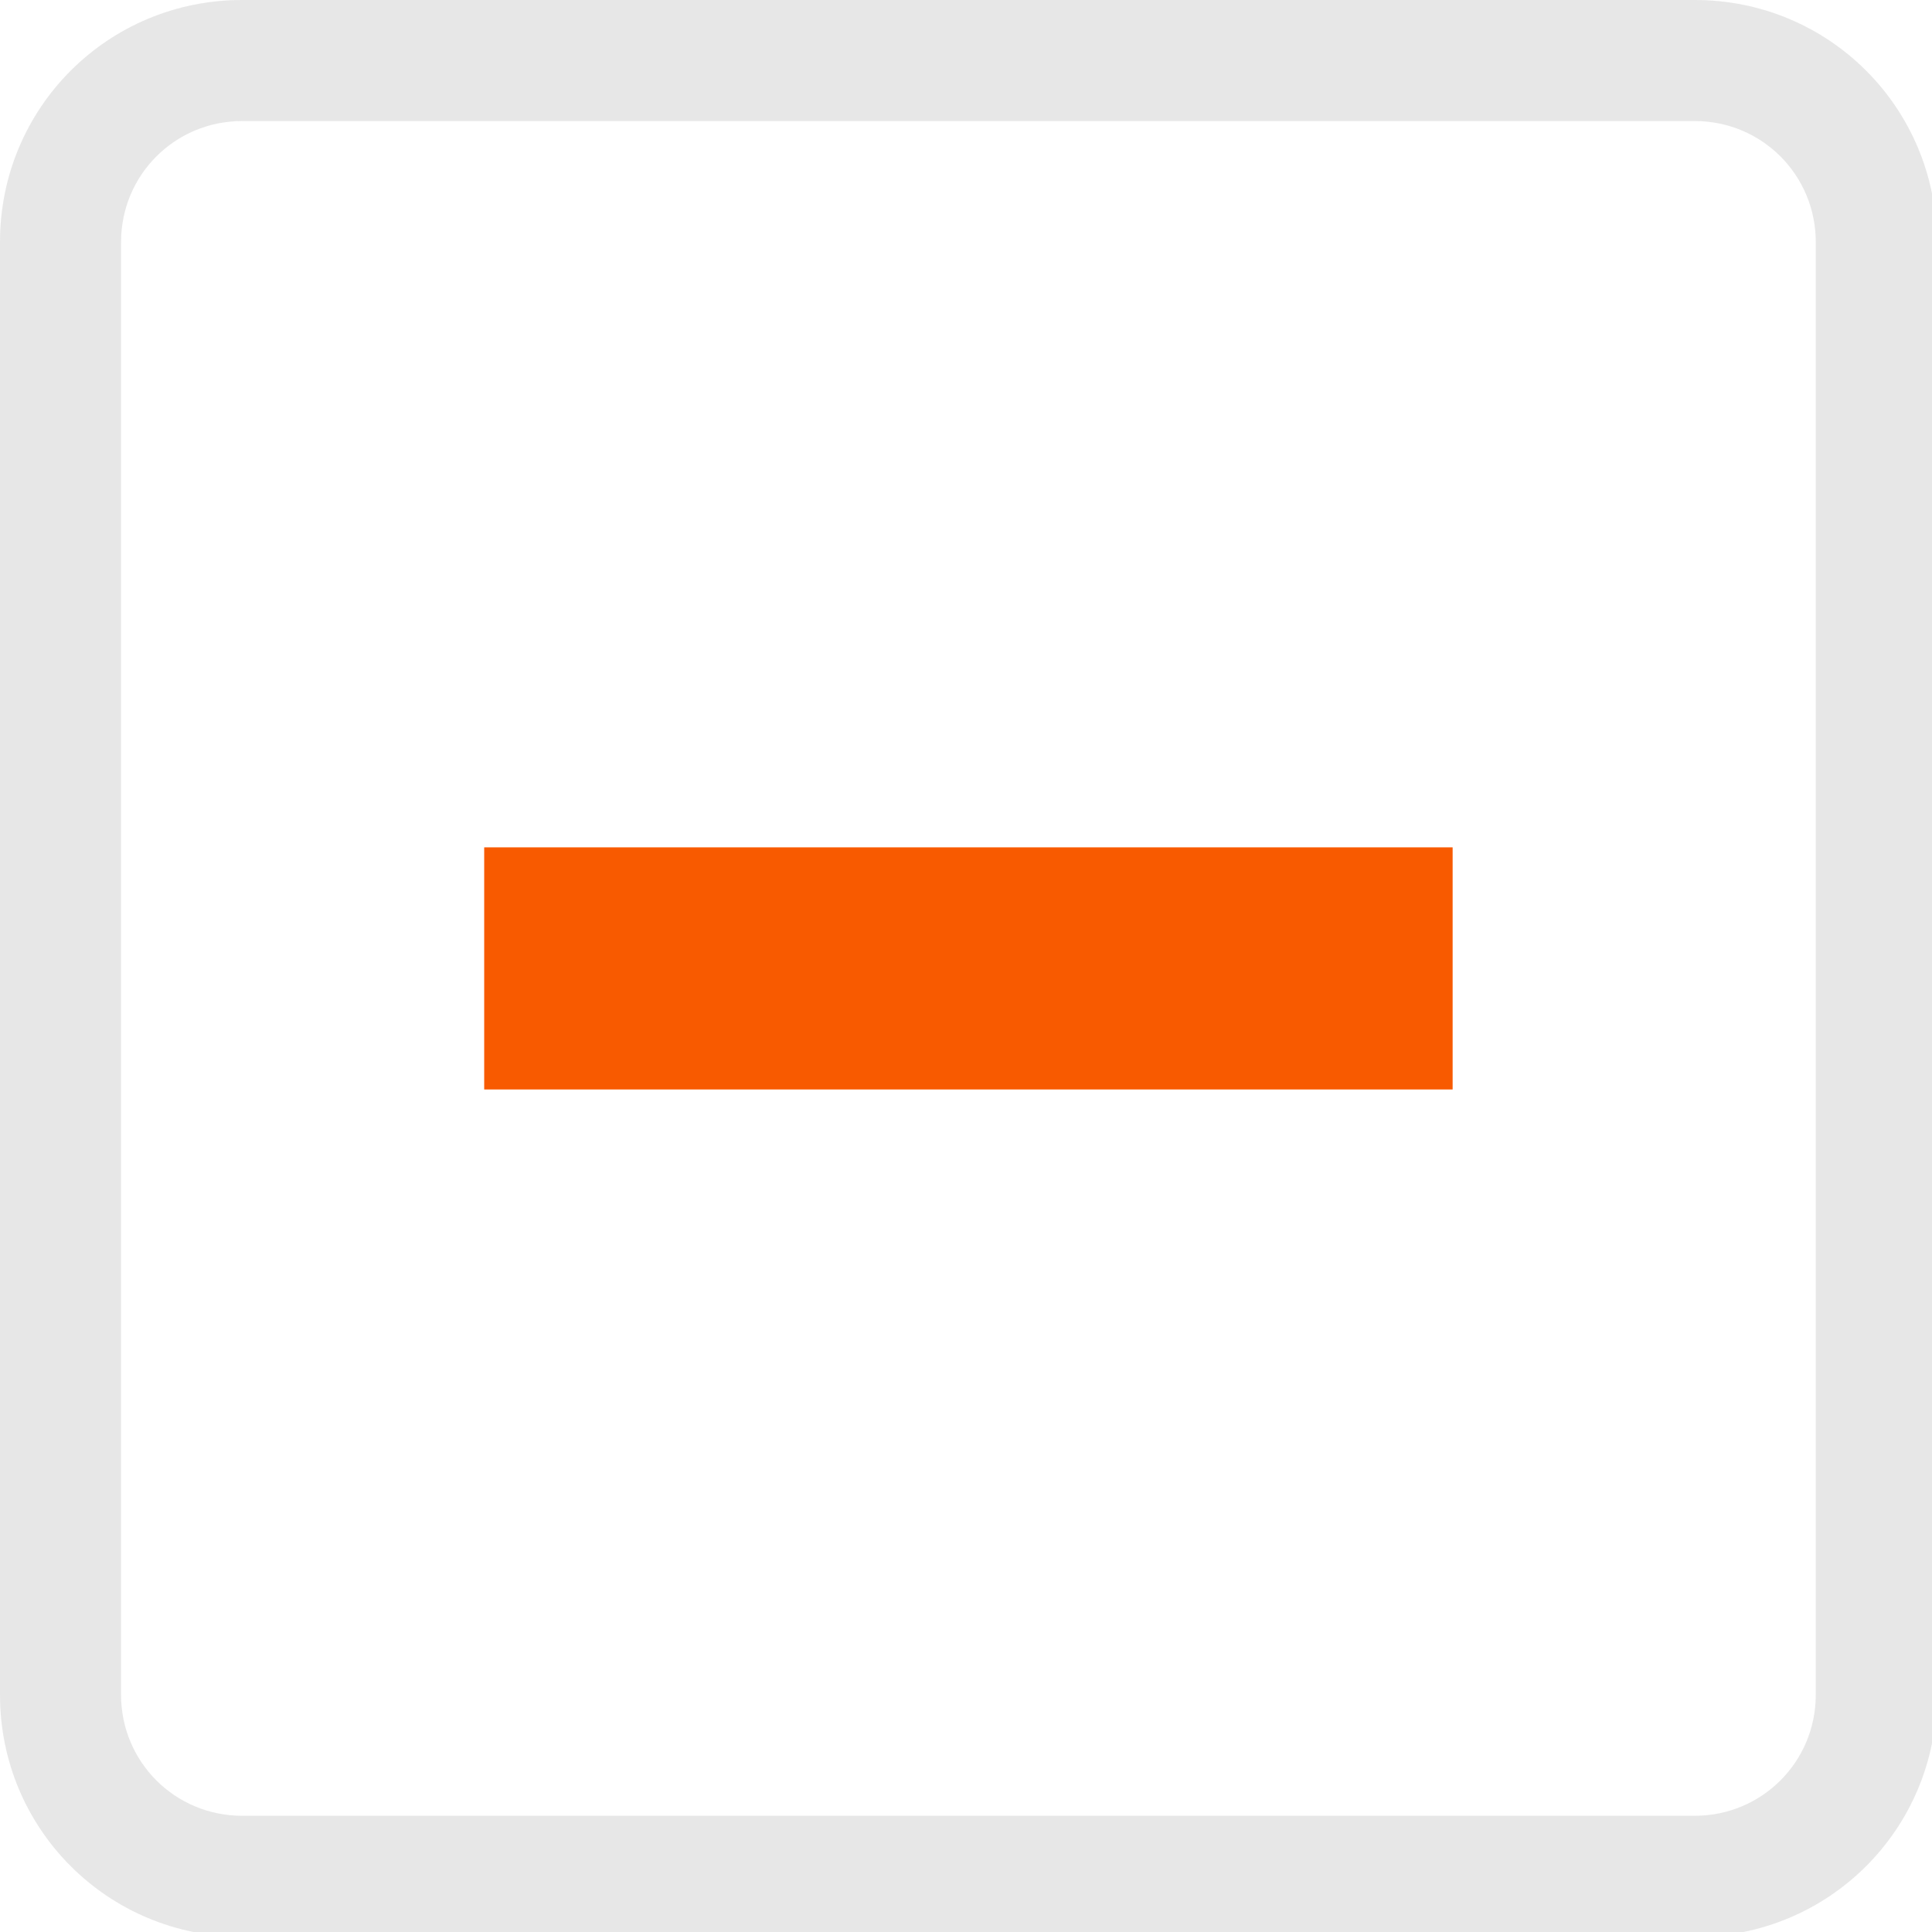
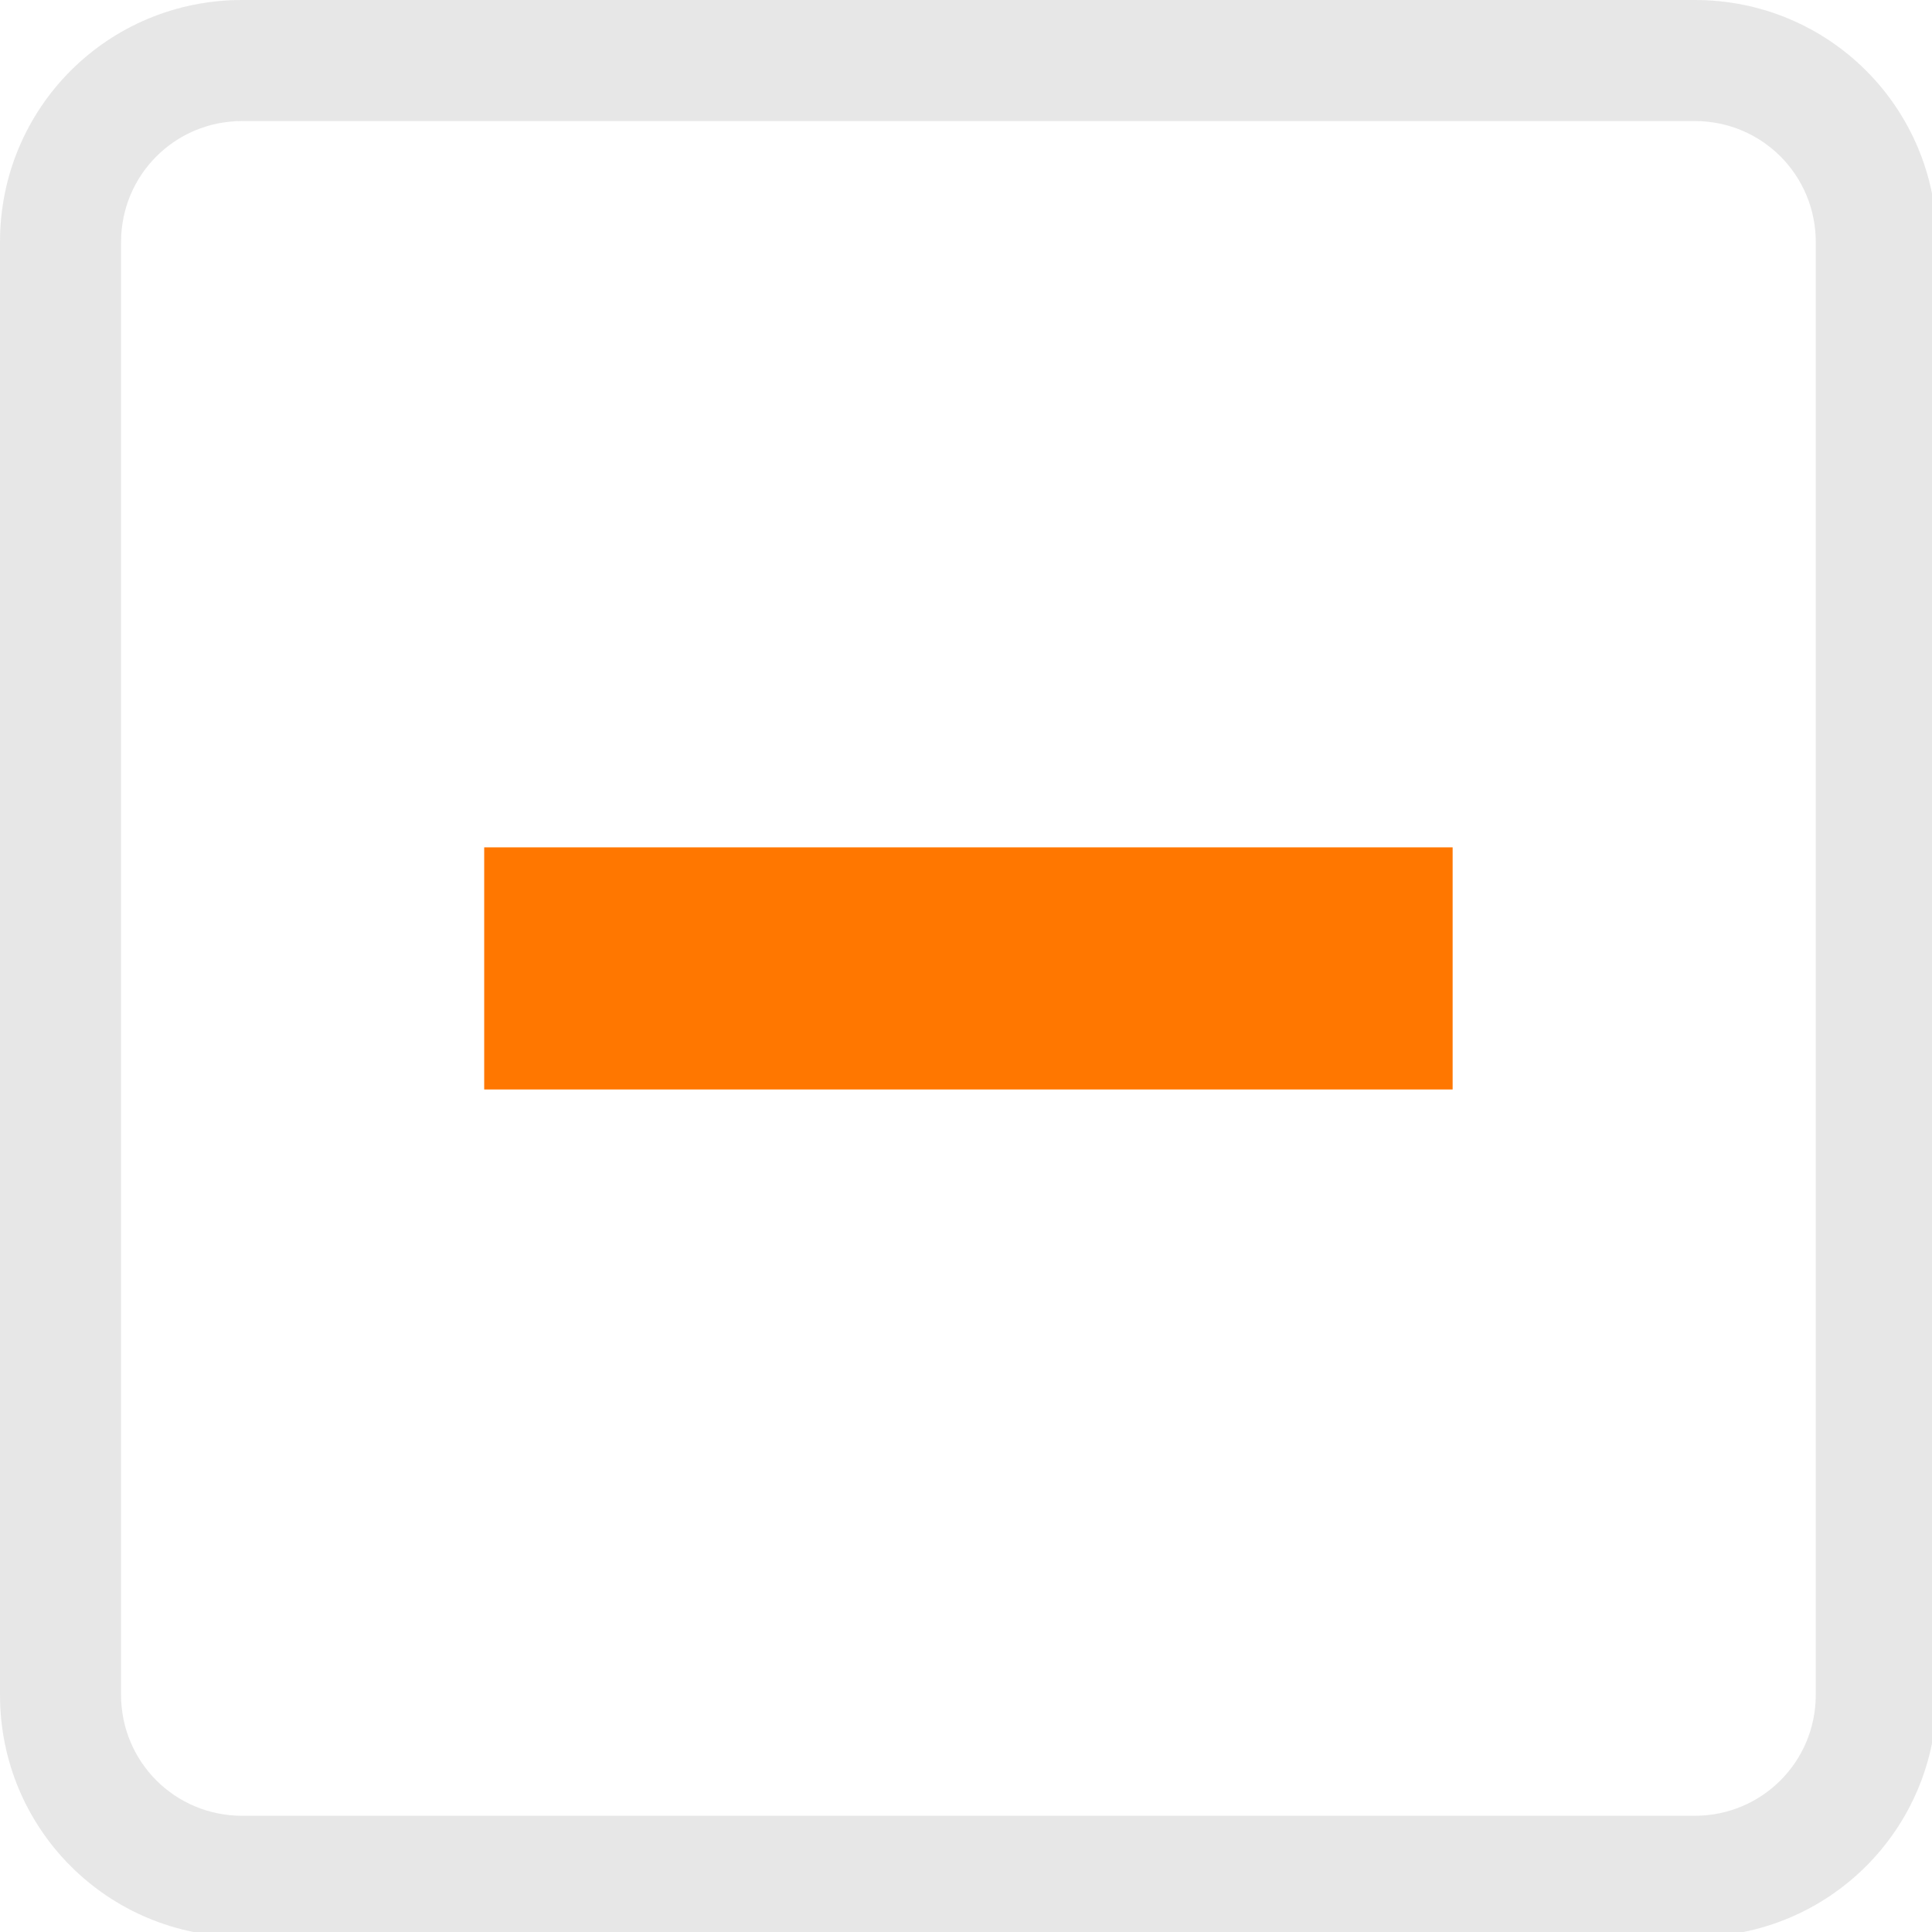
<svg xmlns="http://www.w3.org/2000/svg" width="133pt" height="133pt" viewBox="0 0 133 133" version="1.1">
  <g id="surface1">
    <path style=" stroke:none;fill-rule:nonzero;fill:#d6d6d6;fill-opacity:0.5;" d="M 16.668 0 C 7.422 0 0 7.422 0 16.668 L 0 116.668 C 0 125.91 7.422 133.332 16.668 133.332 L 116.668 133.332 C 125.91 133.332 133.332 125.91 133.332 116.668 L 133.332 16.668 C 133.332 7.422 125.91 0 116.668 0 Z M 16.668 8.332 L 116.668 8.332 C 121.289 8.332 125 12.043 125 16.668 L 125 116.668 C 125 121.289 121.289 125 116.668 125 L 16.668 125 C 12.043 125 8.332 121.289 8.332 116.668 L 8.332 16.668 C 8.332 12.043 12.043 8.332 16.668 8.332 Z M 16.668 8.332 " />
    <path style=" stroke:none;fill-rule:nonzero;fill:#d6d6d6;fill-opacity:0.15;" d="M 16.668 0 C 7.422 0 0 7.422 0 16.668 L 0 116.668 C 0 125.91 7.422 133.332 16.668 133.332 L 116.668 133.332 C 125.91 133.332 133.332 125.91 133.332 116.668 L 133.332 16.668 C 133.332 7.422 125.91 0 116.668 0 Z M 16.668 8.332 L 116.668 8.332 C 121.289 8.332 125 12.043 125 16.668 L 125 116.668 C 125 121.289 121.289 125 116.668 125 L 16.668 125 C 12.043 125 8.332 121.289 8.332 116.668 L 8.332 16.668 C 8.332 12.043 12.043 8.332 16.668 8.332 Z M 16.668 8.332 " />
-     <path style=" stroke:none;fill-rule:nonzero;fill:#f85a00;fill-opacity:1;" d="M 33.332 58.332 L 100 58.332 L 100 75 L 33.332 75 Z M 33.332 58.332 " />
+     <path style=" stroke:none;fill-rule:nonzero;fill:#ff7700;fill-opacity:1;" d="M 33.332 58.332 L 100 58.332 L 100 75 L 33.332 75 Z M 33.332 58.332 " />
  </g>
</svg>
